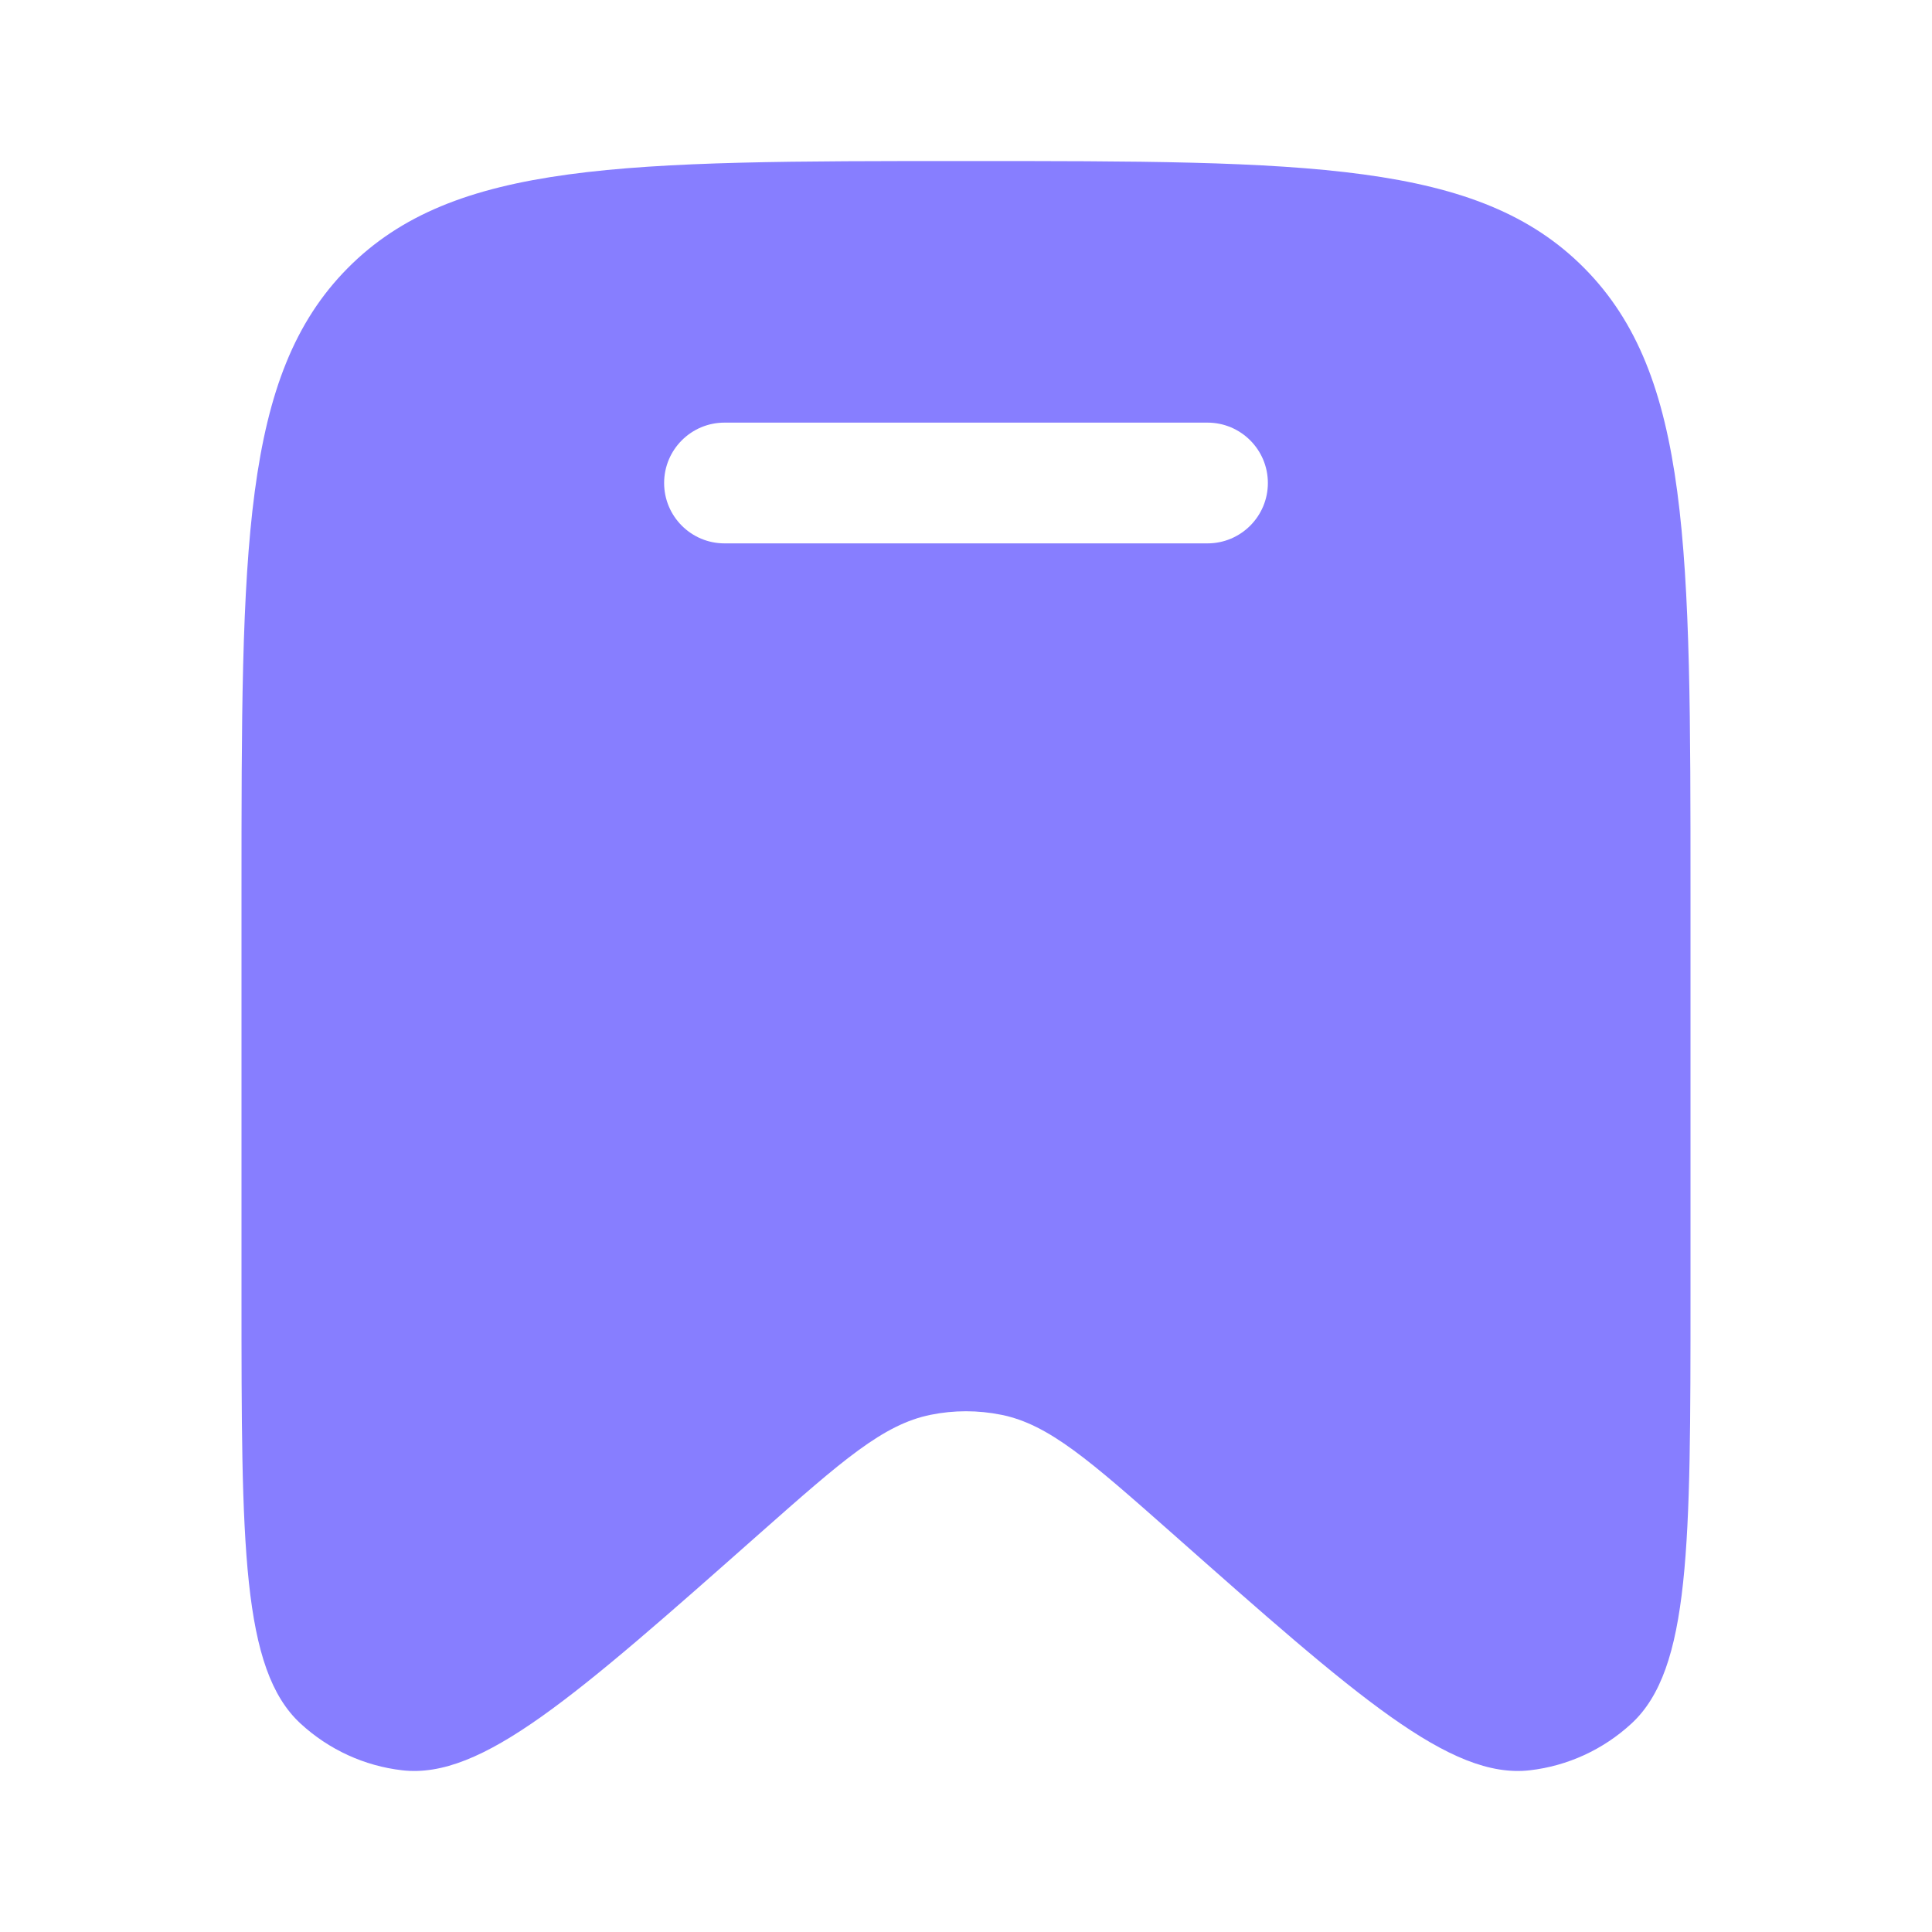
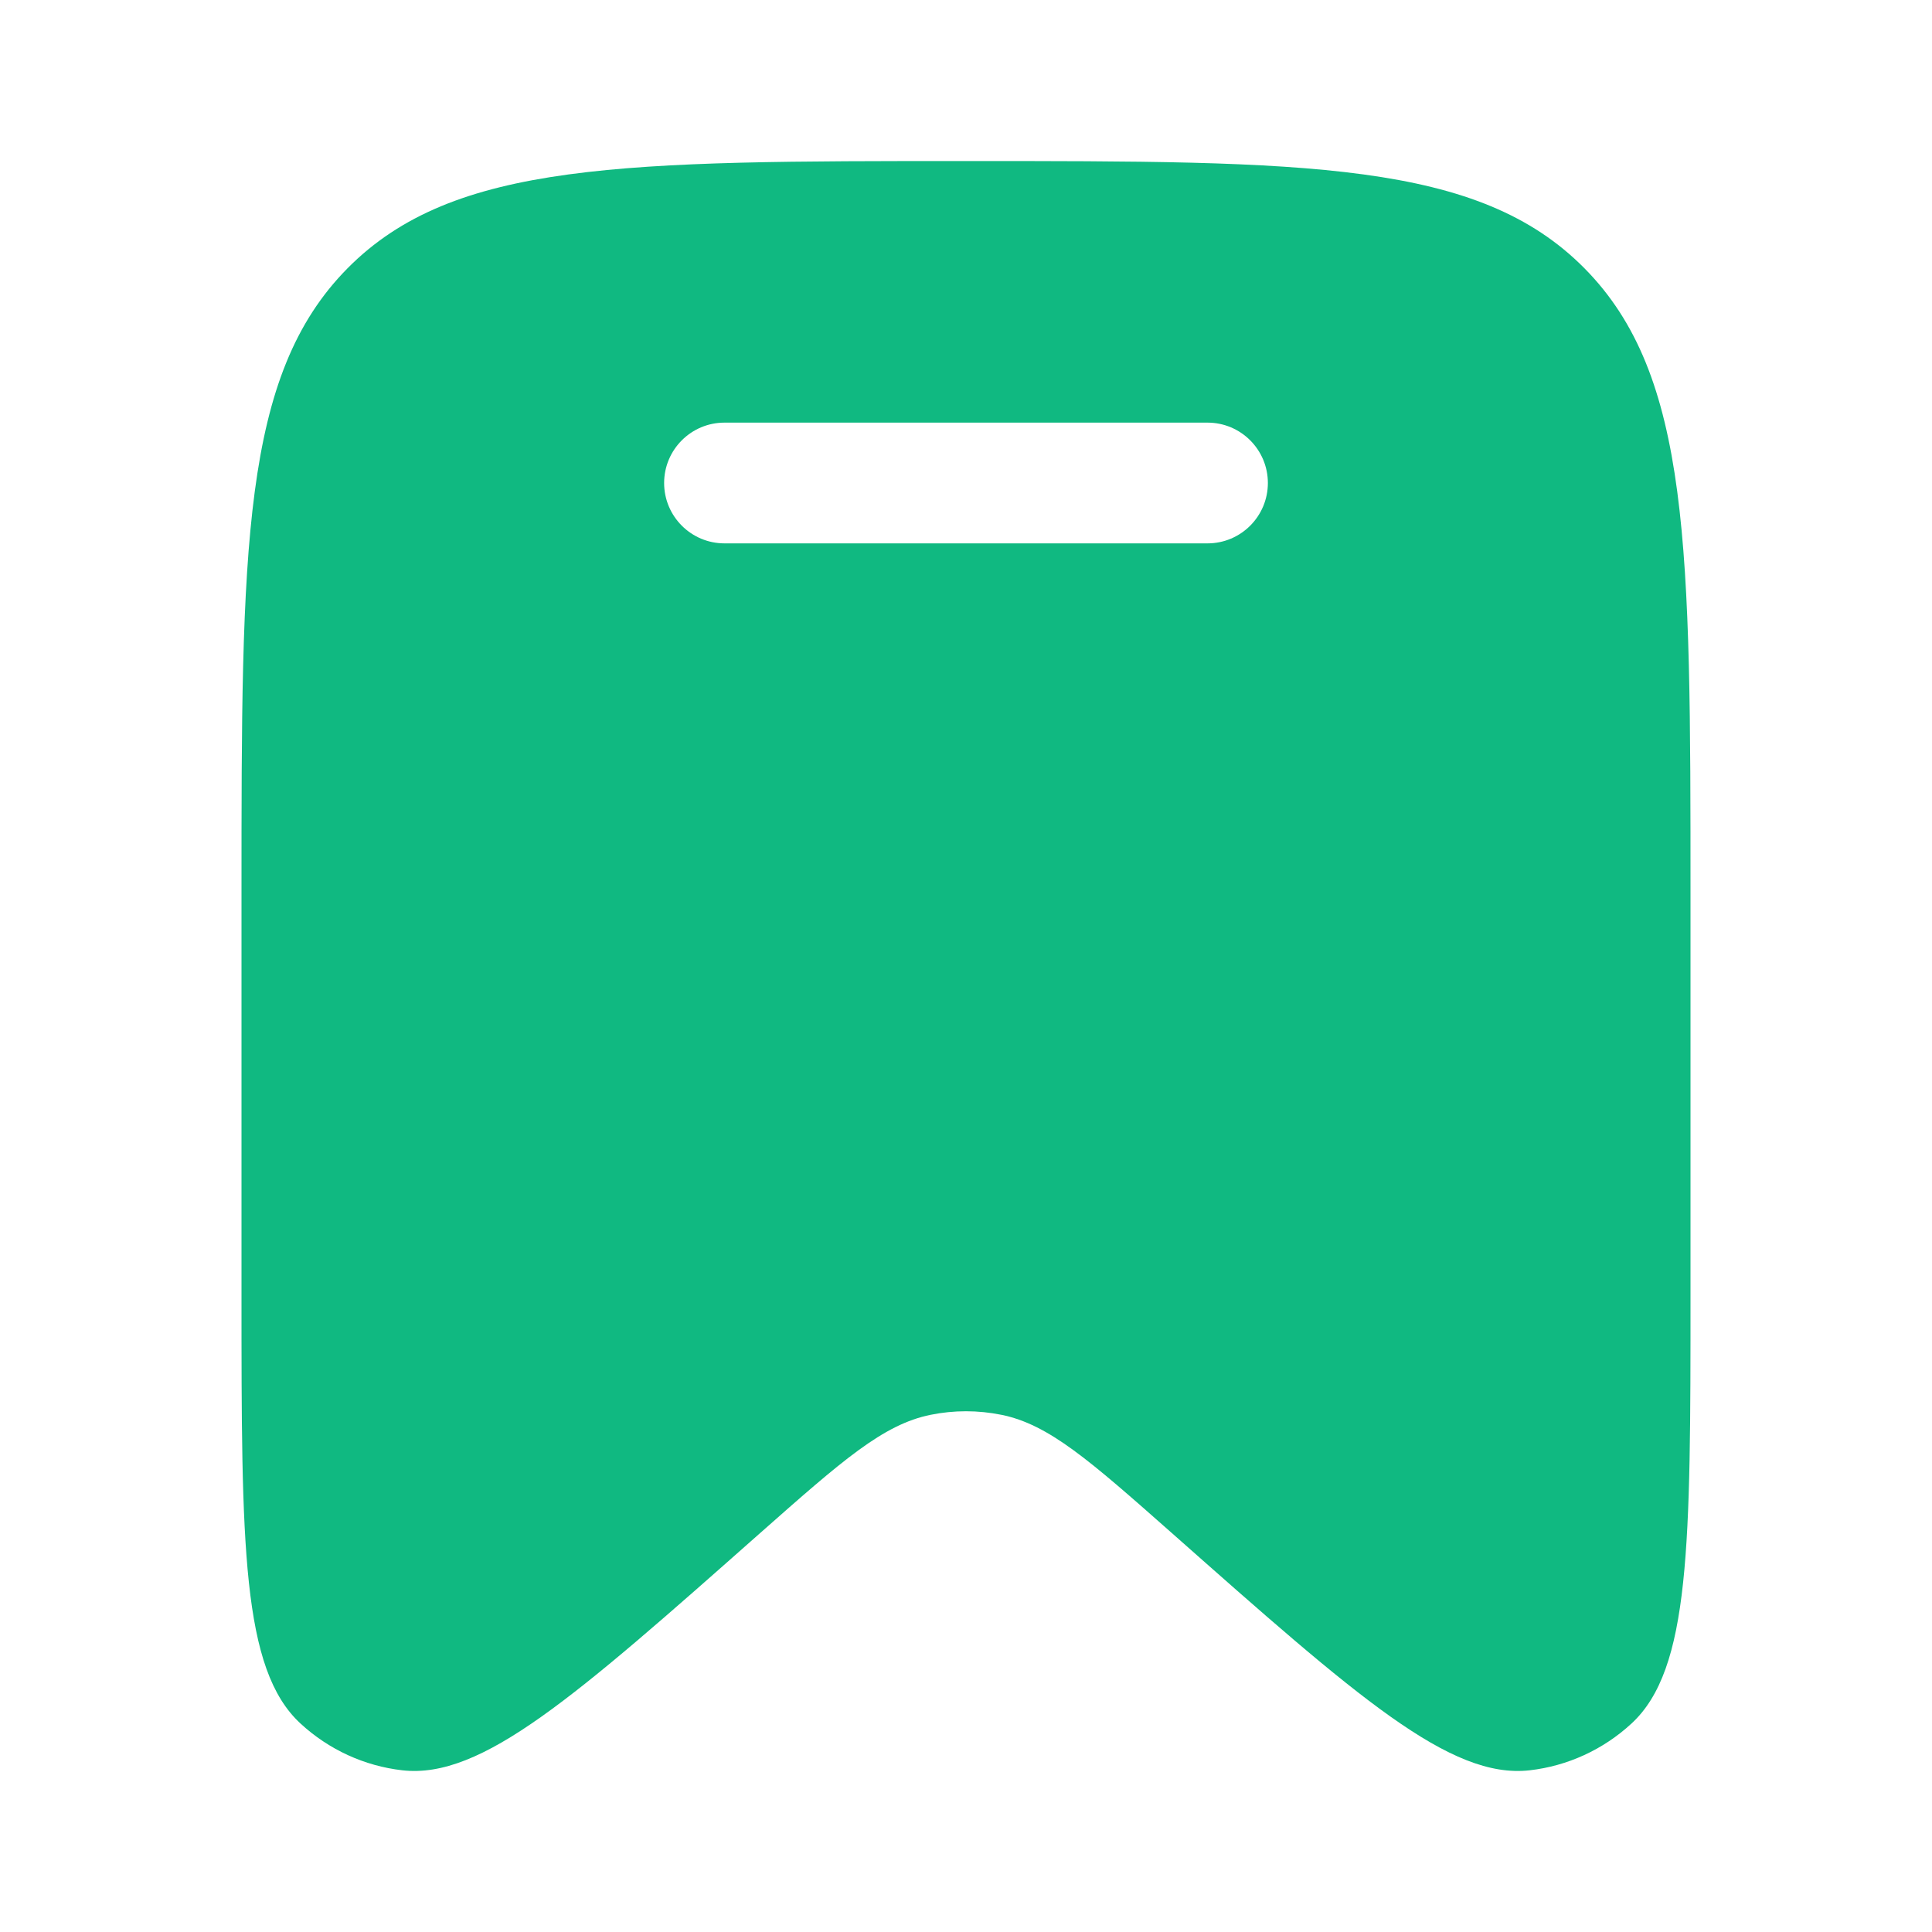
<svg xmlns="http://www.w3.org/2000/svg" width="20" height="20" viewBox="0 0 20 20" fill="none">
-   <path fill-rule="evenodd" clip-rule="evenodd" d="M17.5 9.248V13.409C17.5 15.989 17.5 17.28 16.888 17.843C16.596 18.112 16.228 18.281 15.836 18.326C15.013 18.42 14.053 17.571 12.132 15.871C11.282 15.12 10.858 14.745 10.366 14.646C10.124 14.597 9.875 14.597 9.634 14.646C9.142 14.745 8.718 15.12 7.868 15.871C5.947 17.571 4.987 18.42 4.164 18.326C3.772 18.281 3.404 18.112 3.112 17.843C2.5 17.28 2.5 15.989 2.5 13.409V9.248C2.5 5.674 2.5 3.887 3.598 2.777C4.697 1.667 6.464 1.667 10 1.667C13.536 1.667 15.303 1.667 16.402 2.777C17.5 3.887 17.5 5.674 17.5 9.248ZM6.875 5C6.875 4.655 7.155 4.375 7.5 4.375H12.5C12.845 4.375 13.125 4.655 13.125 5C13.125 5.345 12.845 5.625 12.5 5.625H7.5C7.155 5.625 6.875 5.345 6.875 5Z" fill="#877EFF" />
+   <path fill-rule="evenodd" clip-rule="evenodd" d="M17.5 9.248V13.409C17.5 15.989 17.5 17.28 16.888 17.843C16.596 18.112 16.228 18.281 15.836 18.326C15.013 18.42 14.053 17.571 12.132 15.871C11.282 15.12 10.858 14.745 10.366 14.646C10.124 14.597 9.875 14.597 9.634 14.646C9.142 14.745 8.718 15.12 7.868 15.871C5.947 17.571 4.987 18.42 4.164 18.326C3.772 18.281 3.404 18.112 3.112 17.843C2.5 17.28 2.5 15.989 2.5 13.409V9.248C2.5 5.674 2.5 3.887 3.598 2.777C4.697 1.667 6.464 1.667 10 1.667C13.536 1.667 15.303 1.667 16.402 2.777C17.5 3.887 17.5 5.674 17.5 9.248ZM6.875 5C6.875 4.655 7.155 4.375 7.5 4.375H12.5C12.845 4.375 13.125 4.655 13.125 5C13.125 5.345 12.845 5.625 12.5 5.625H7.5C7.155 5.625 6.875 5.345 6.875 5Z" fill="#10b981" />
</svg>
